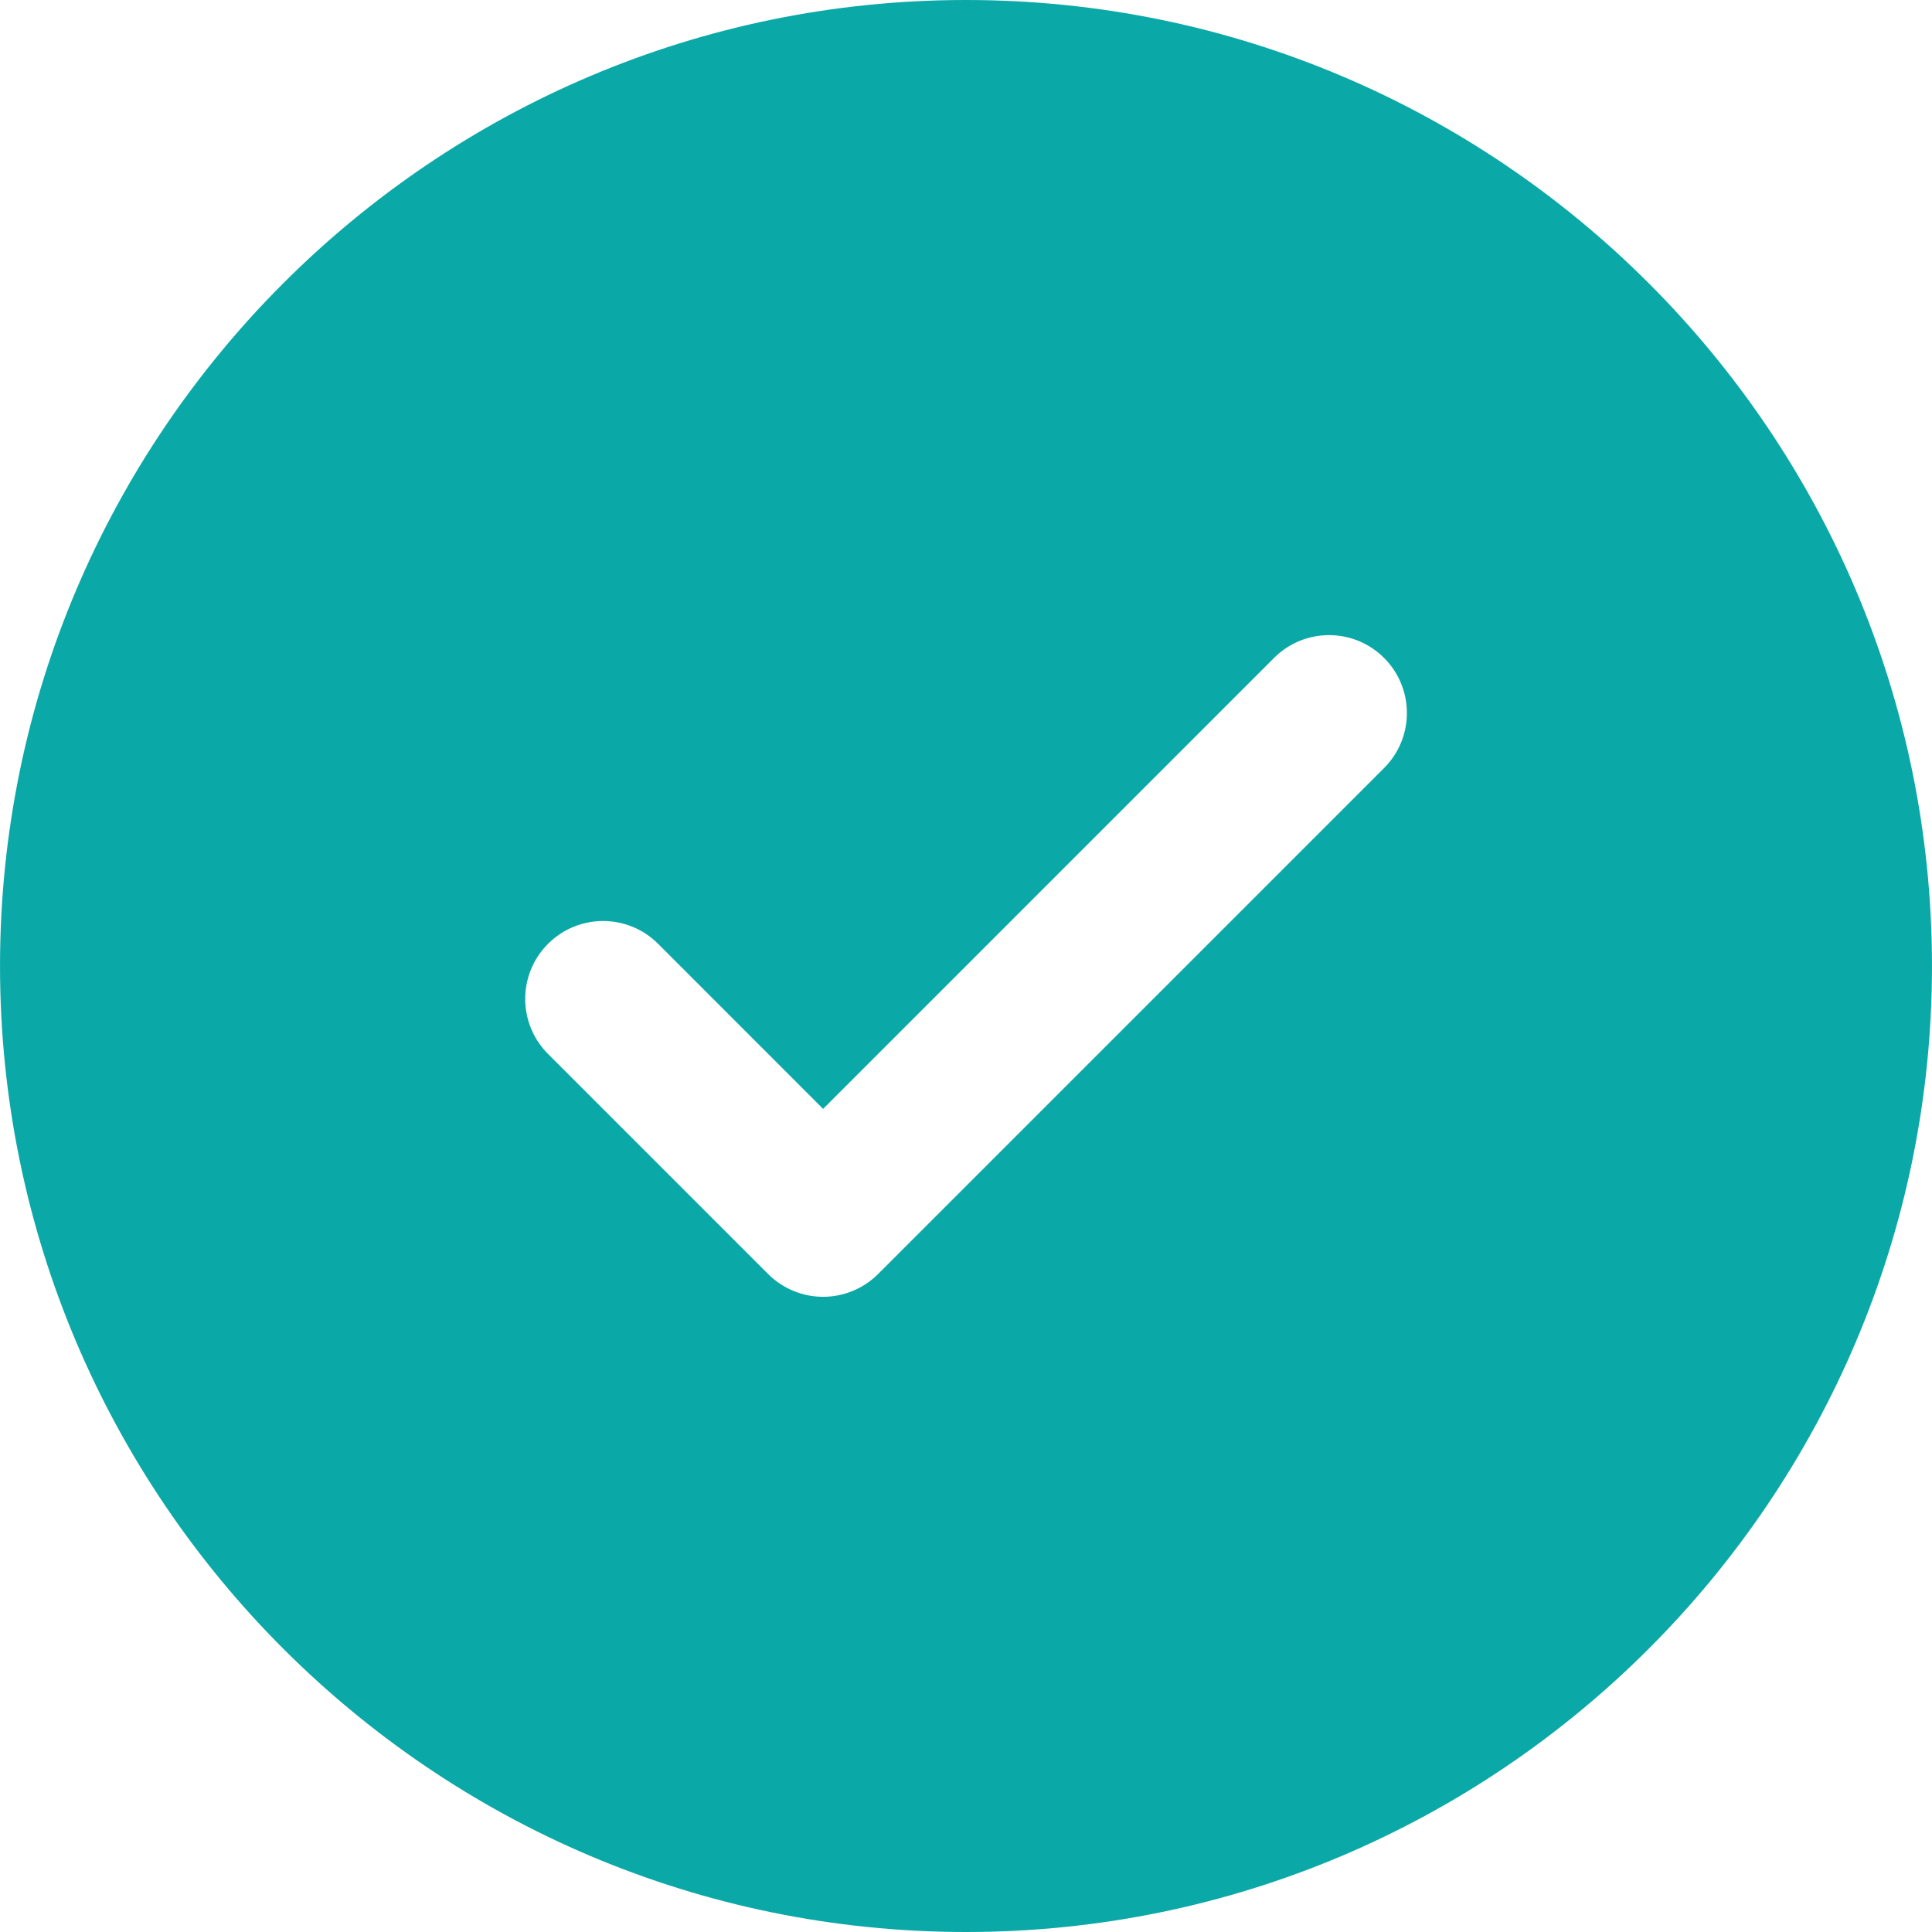
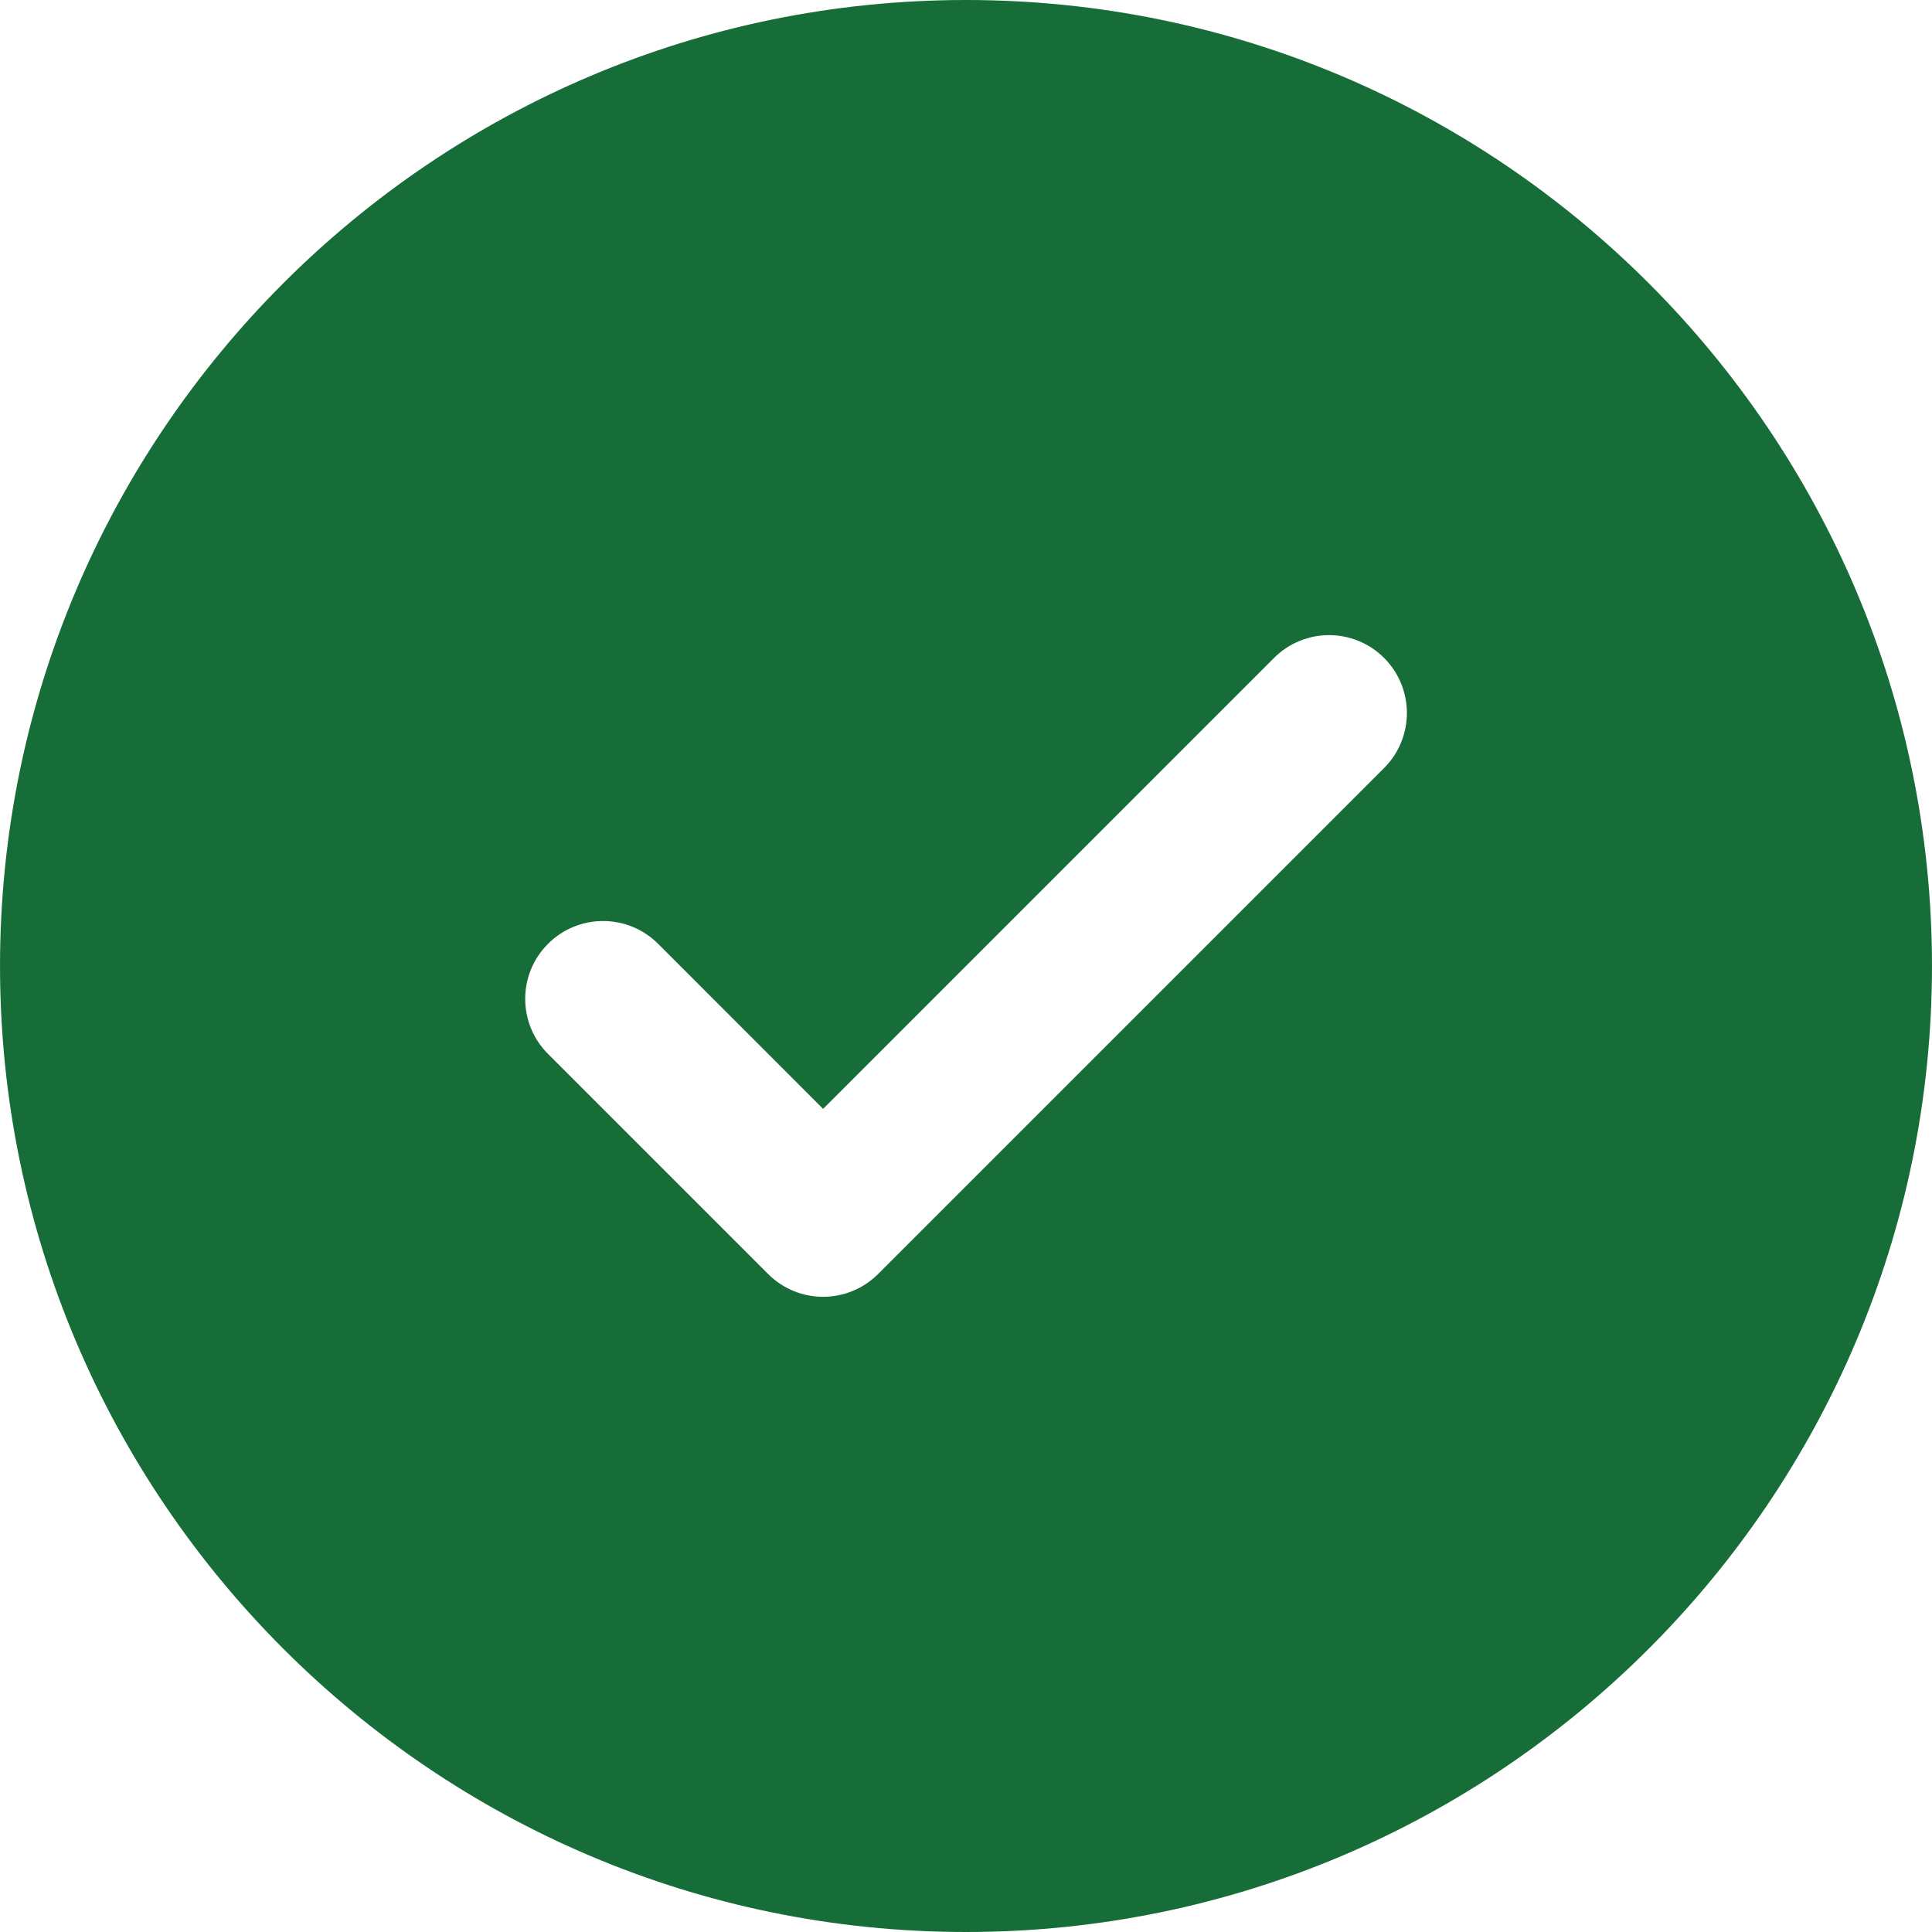
<svg xmlns="http://www.w3.org/2000/svg" version="1.1" id="Capa_1" x="0px" y="0px" width="342.508px" height="342.508px" viewBox="0 0 342.508 342.508" style="enable-background:new 0 0 342.508 342.508;" xml:space="preserve">
-   <path fill="#0aa8a7" d="M171.254,0C76.837,0,0.003,76.819,0.003,171.248c0,94.428,76.829,171.26,171.251,171.26   c94.438,0,171.251-76.826,171.251-171.26C342.505,76.819,265.697,0,171.254,0z M245.371,136.161l-89.69,89.69   c-2.693,2.69-6.242,4.048-9.758,4.048c-3.543,0-7.059-1.357-9.761-4.048l-39.007-39.007c-5.393-5.398-5.393-14.129,0-19.521   c5.392-5.392,14.123-5.392,19.516,0l29.252,29.262l79.944-79.948c5.381-5.386,14.111-5.386,19.504,0   C250.764,122.038,250.764,130.769,245.371,136.161z" />
+   <path fill="#176D37" d="M171.254,0C76.837,0,0.003,76.819,0.003,171.248c0,94.428,76.829,171.26,171.251,171.26   c94.438,0,171.251-76.826,171.251-171.26C342.505,76.819,265.697,0,171.254,0z M245.371,136.161l-89.69,89.69   c-2.693,2.69-6.242,4.048-9.758,4.048c-3.543,0-7.059-1.357-9.761-4.048l-39.007-39.007c-5.393-5.398-5.393-14.129,0-19.521   c5.392-5.392,14.123-5.392,19.516,0l29.252,29.262l79.944-79.948c5.381-5.386,14.111-5.386,19.504,0   C250.764,122.038,250.764,130.769,245.371,136.161z" />
</svg>
